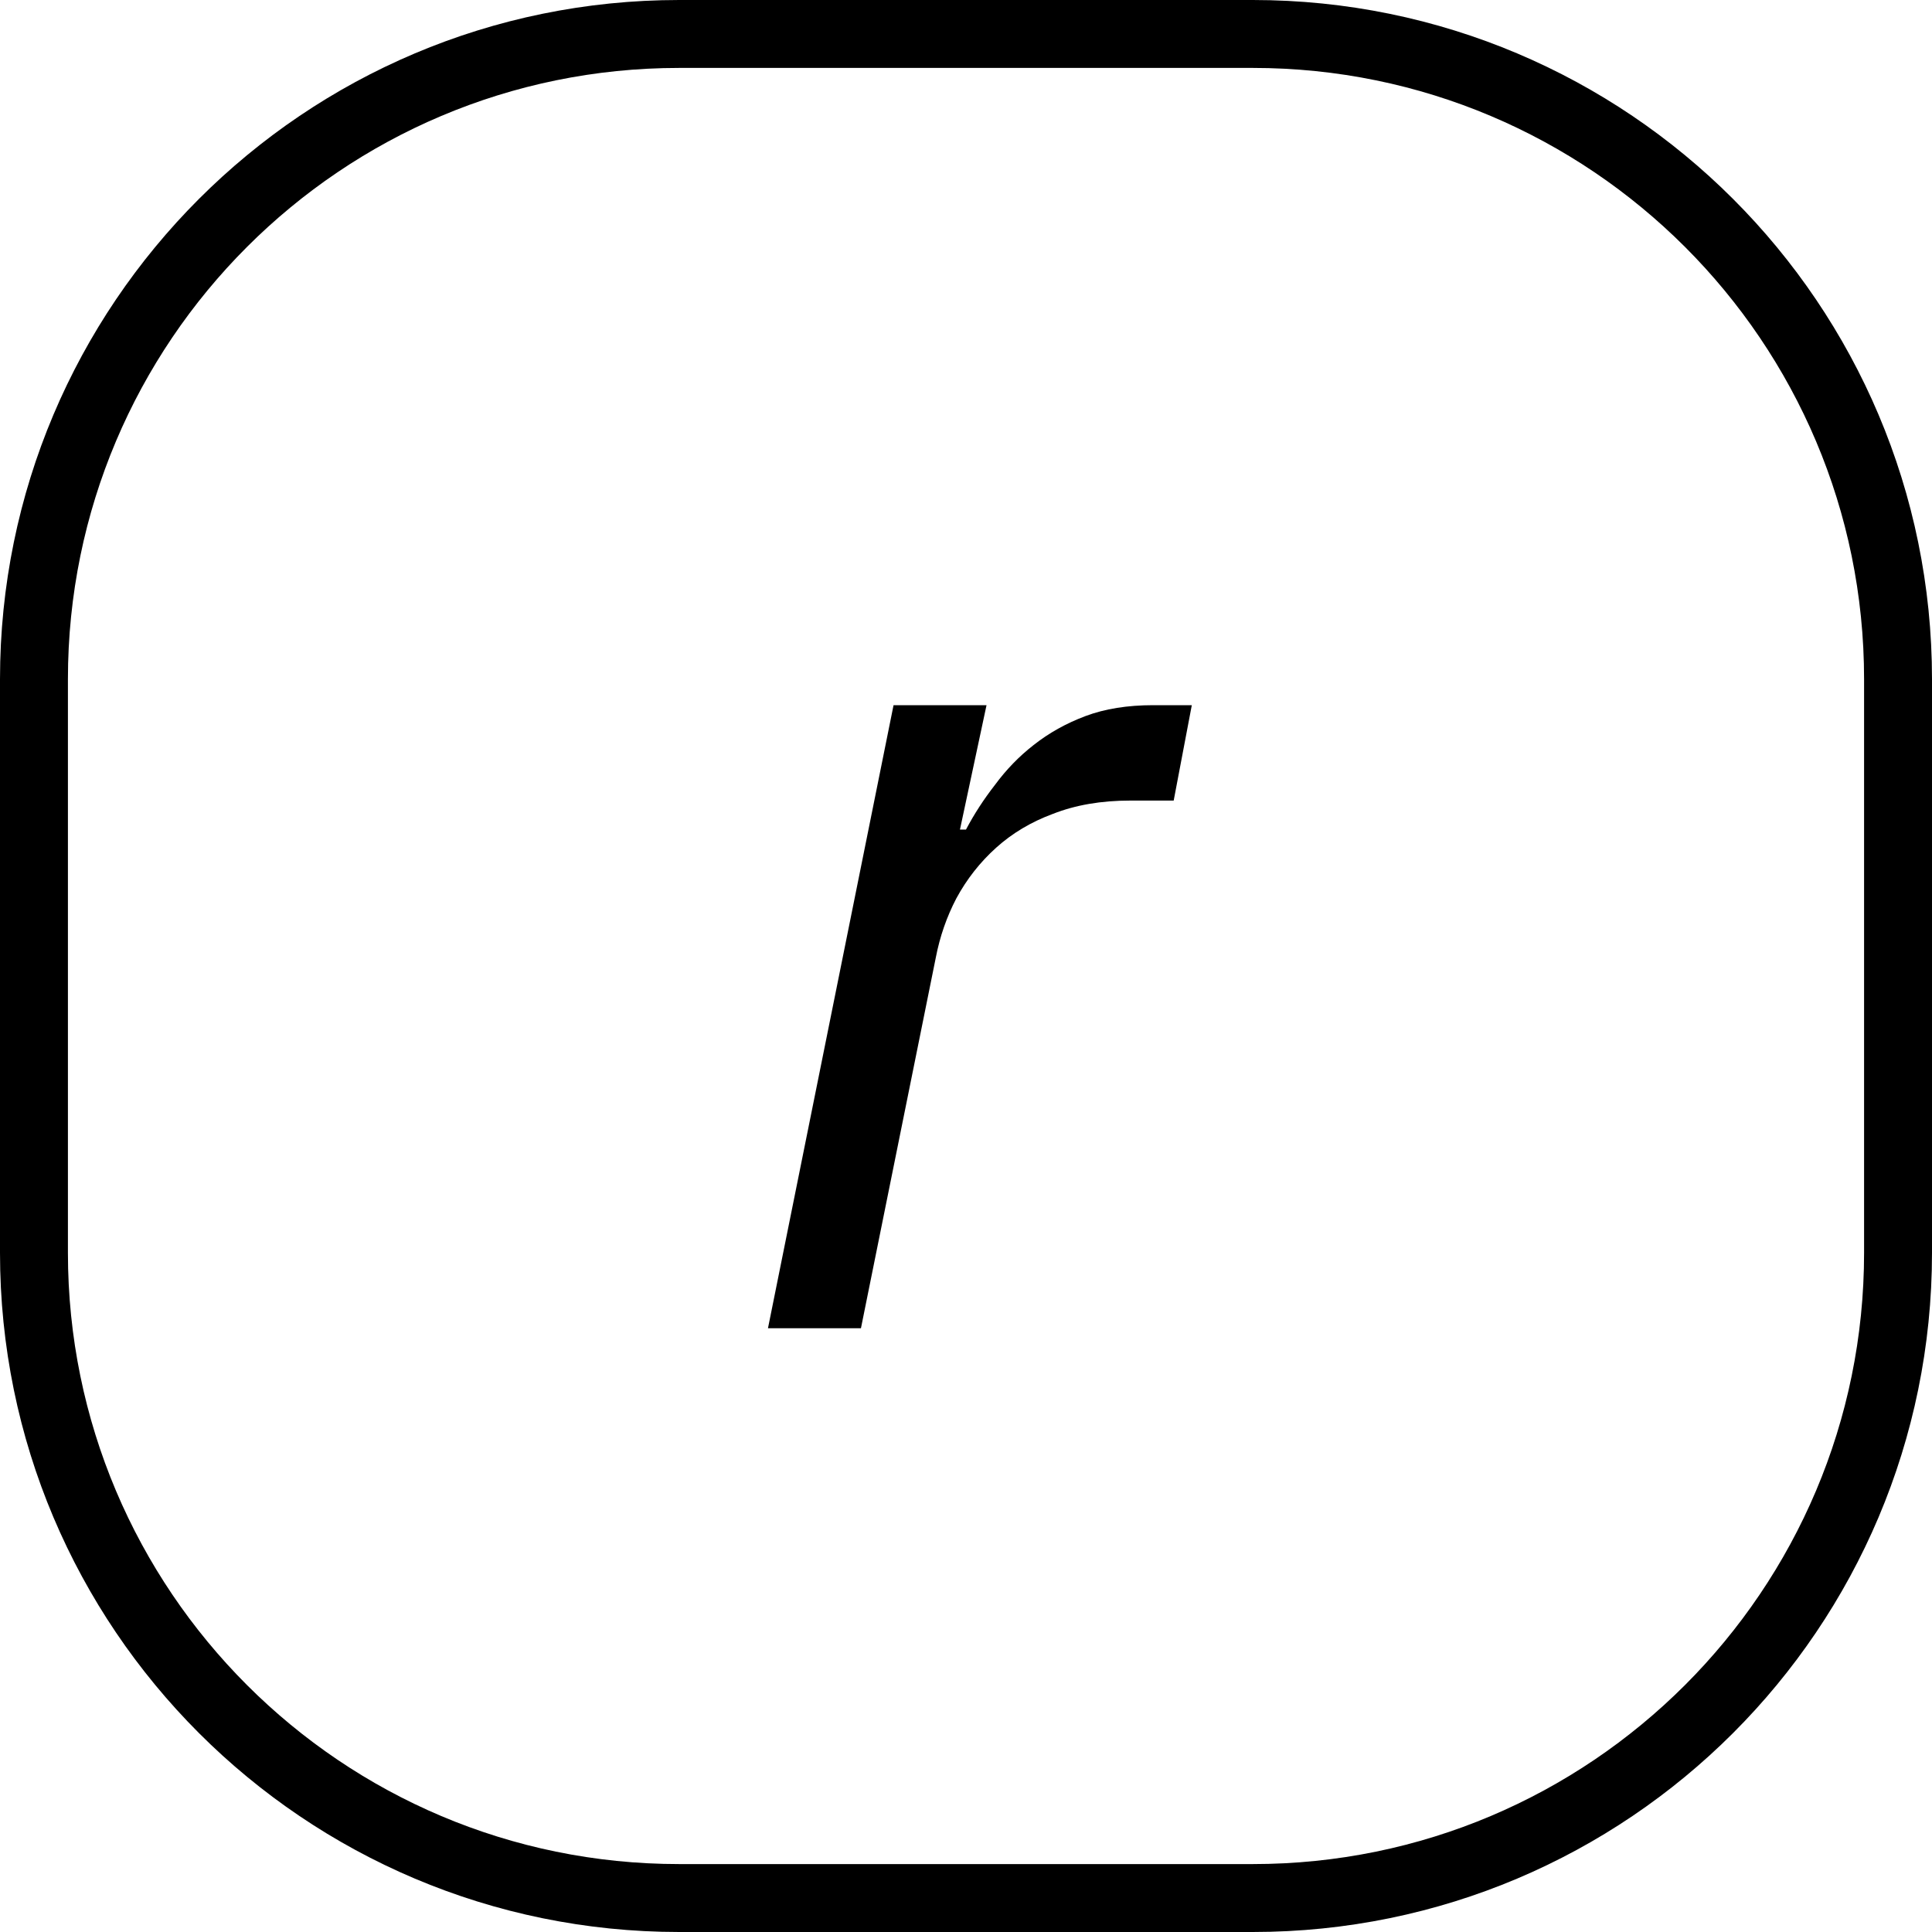
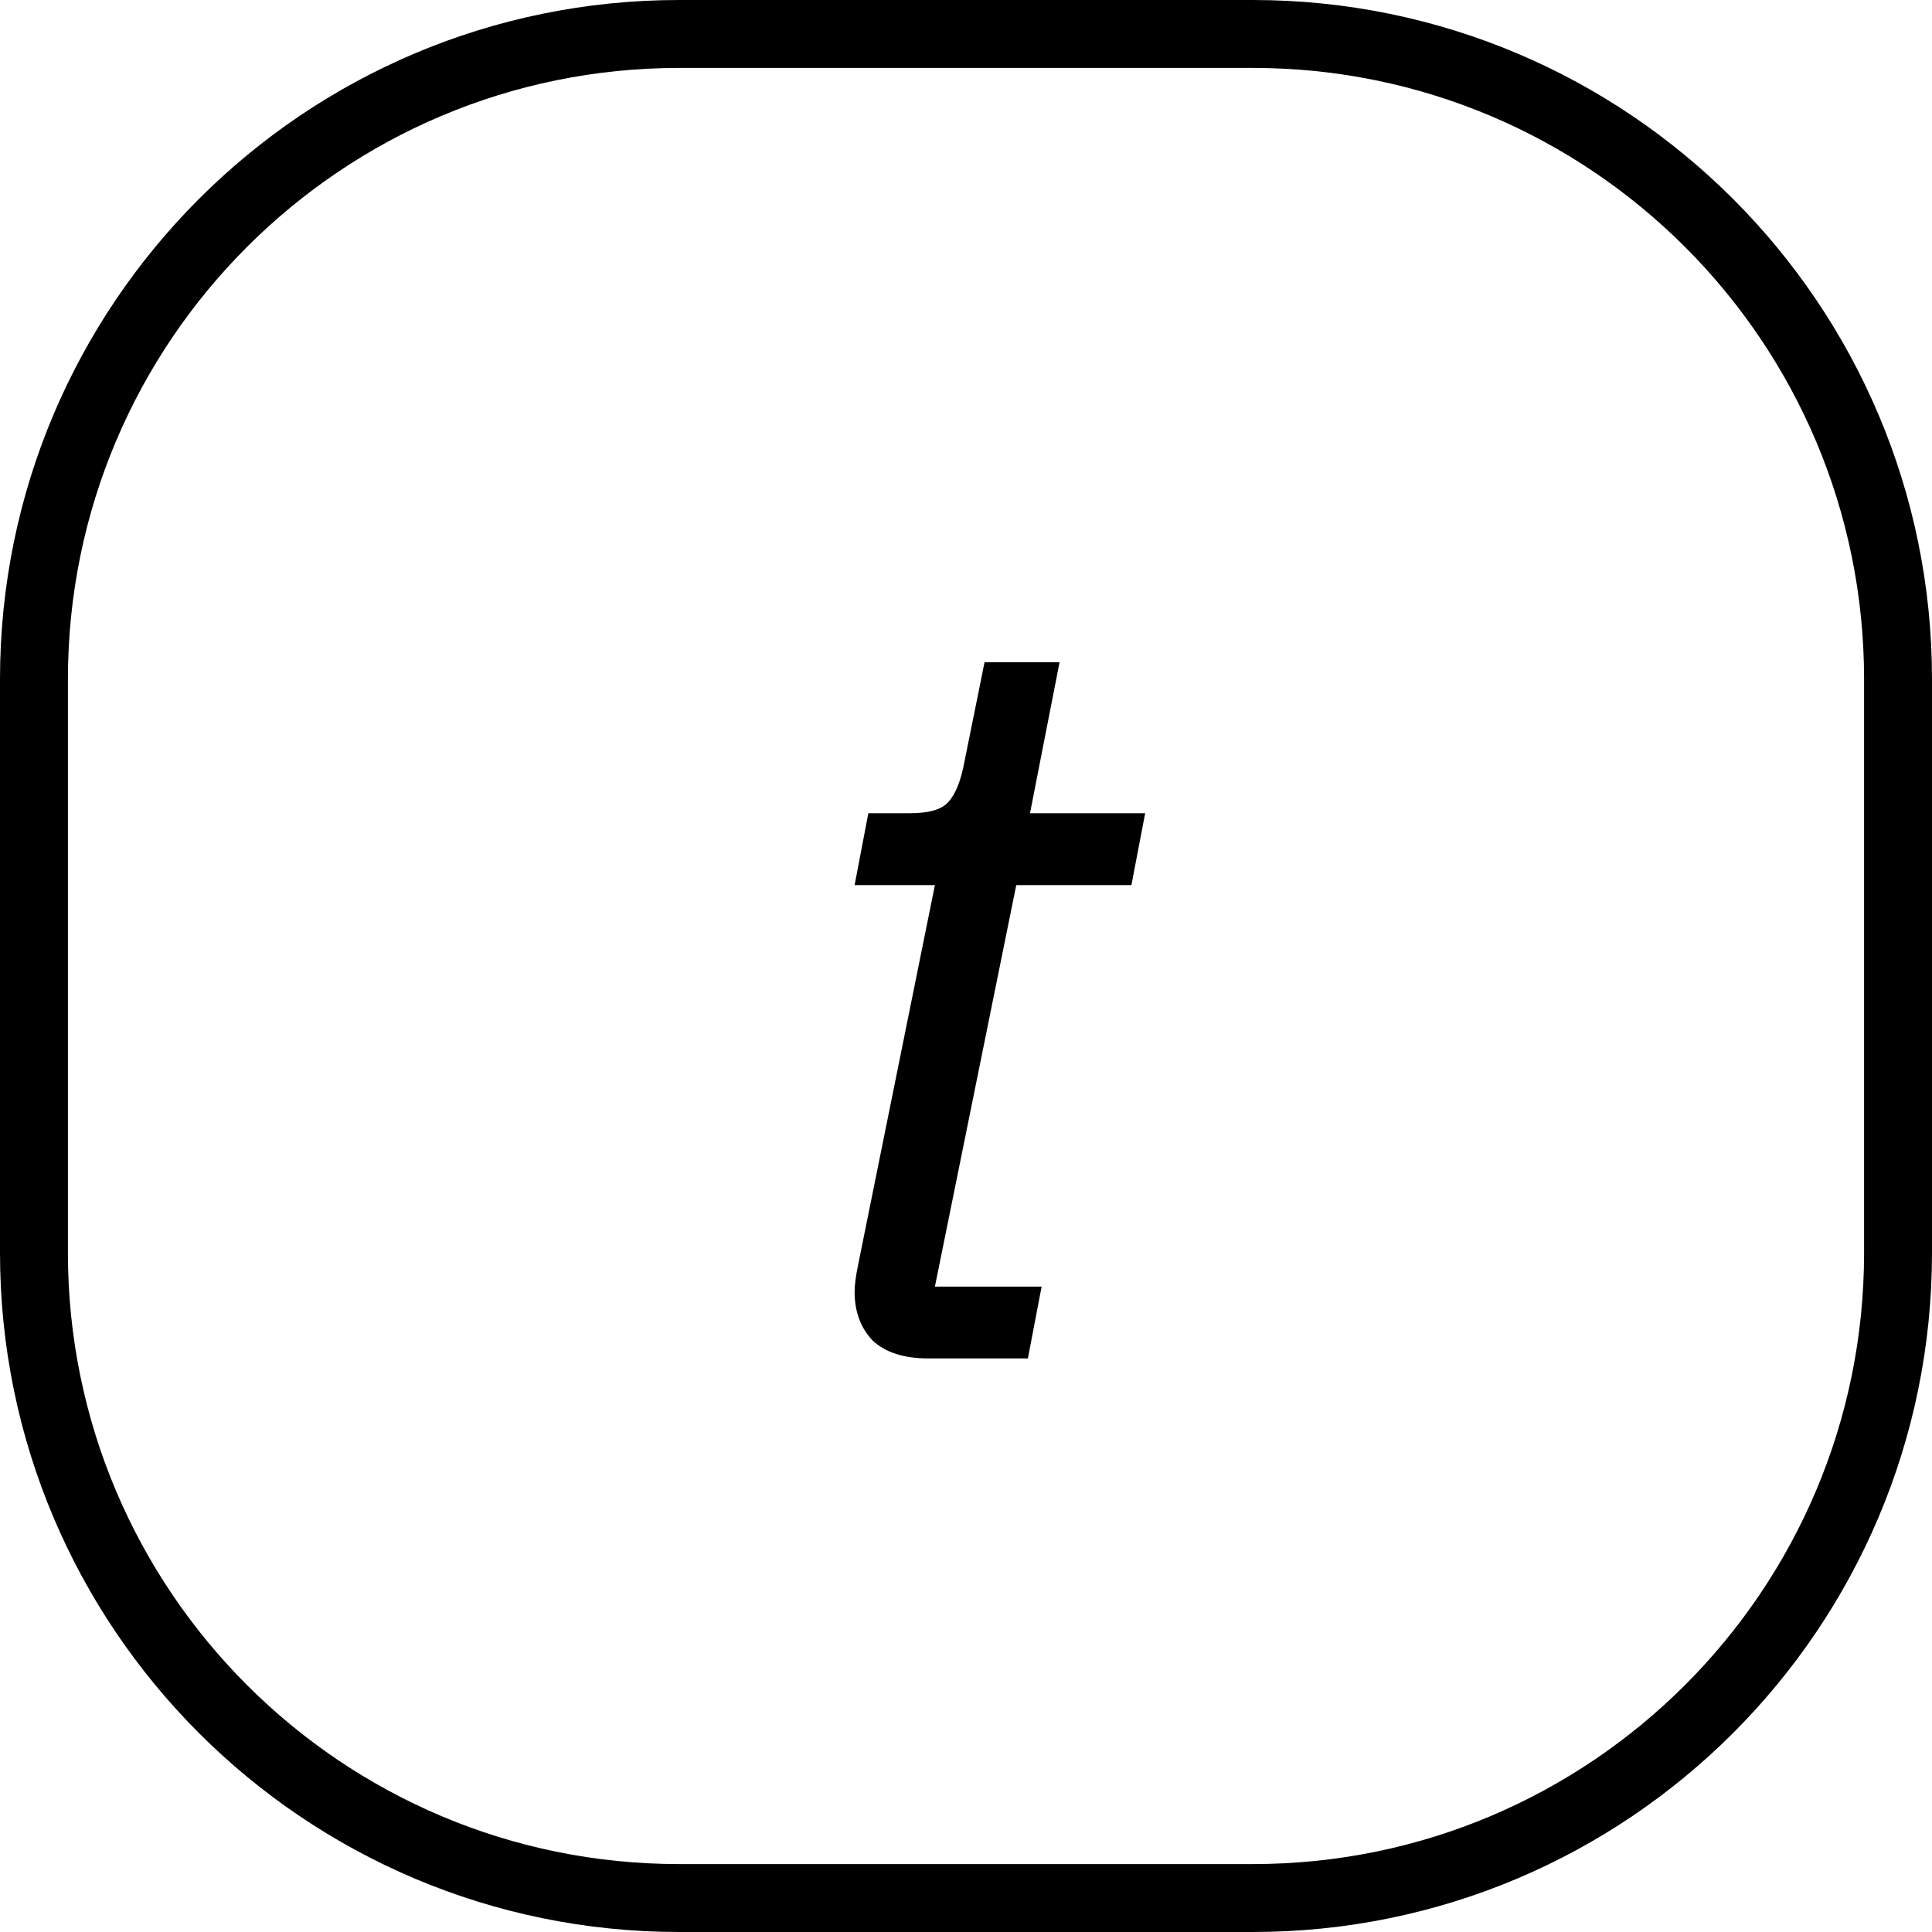
<svg xmlns="http://www.w3.org/2000/svg" width="128" height="128" viewBox="0 0 128 128" fill="none">
  <rect x="2.25" y="2.25" width="123.5" height="123.5" rx="42.75" stroke="black" stroke-width="4.5" />
-   <path d="M50.88 88L59.2 46.72H65.36L63.6 54.96H64C64.533 53.947 65.173 52.96 65.92 52C66.667 50.987 67.52 50.107 68.48 49.36C69.493 48.56 70.64 47.92 71.92 47.44C73.2 46.96 74.693 46.72 76.4 46.72H78.96L77.76 53.04H74.88C72.96 53.04 71.253 53.333 69.76 53.92C68.32 54.453 67.067 55.2 66 56.16C64.933 57.12 64.053 58.24 63.36 59.52C62.72 60.747 62.267 62.053 62 63.44L57.04 88H50.88Z" fill="black" />
+   <path d="M61.52 90C59.887 90 58.65 89.603 57.81 88.81C57.017 87.97 56.62 86.897 56.62 85.59C56.62 85.17 56.69 84.61 56.83 83.91L61.94 58.64H56.62L57.53 53.88H60.26C61.567 53.88 62.43 53.623 62.85 53.11C63.317 52.597 63.667 51.71 63.9 50.45L65.23 43.87H70.2L68.24 53.88H75.87L74.96 58.64H67.33L61.94 85.24H69.01L68.1 90H61.52Z" fill="black" />
</svg>
